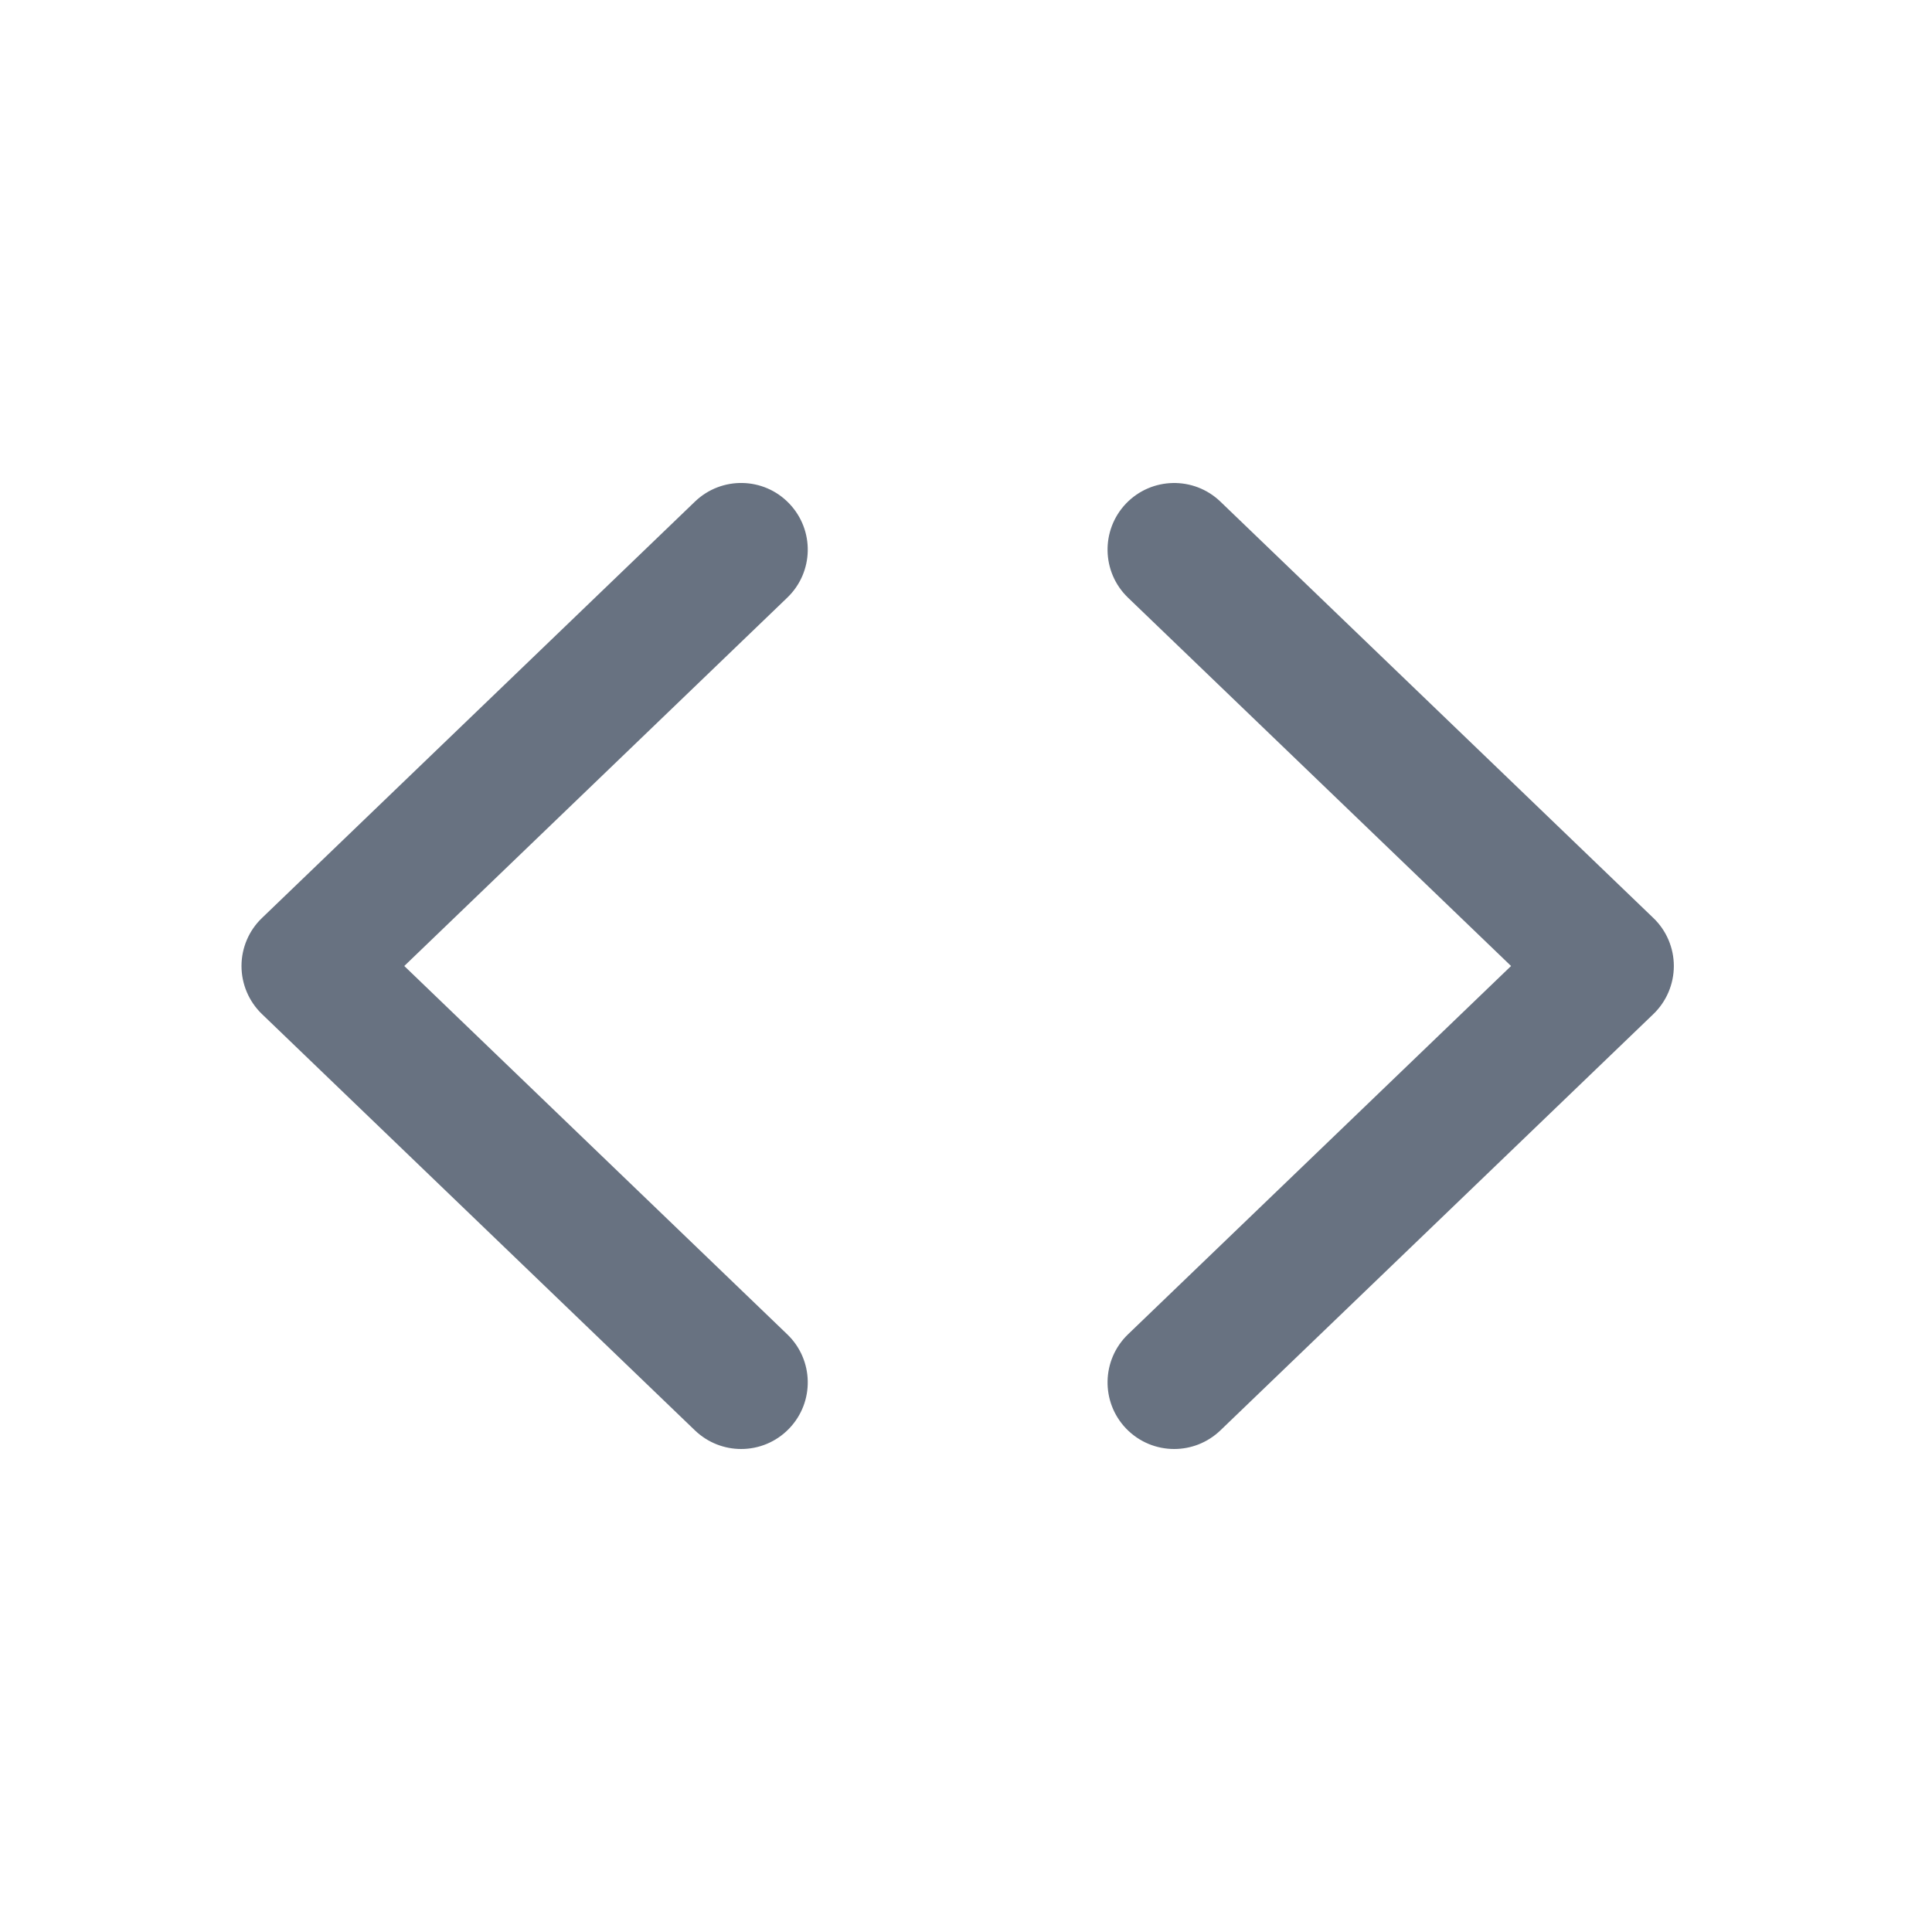
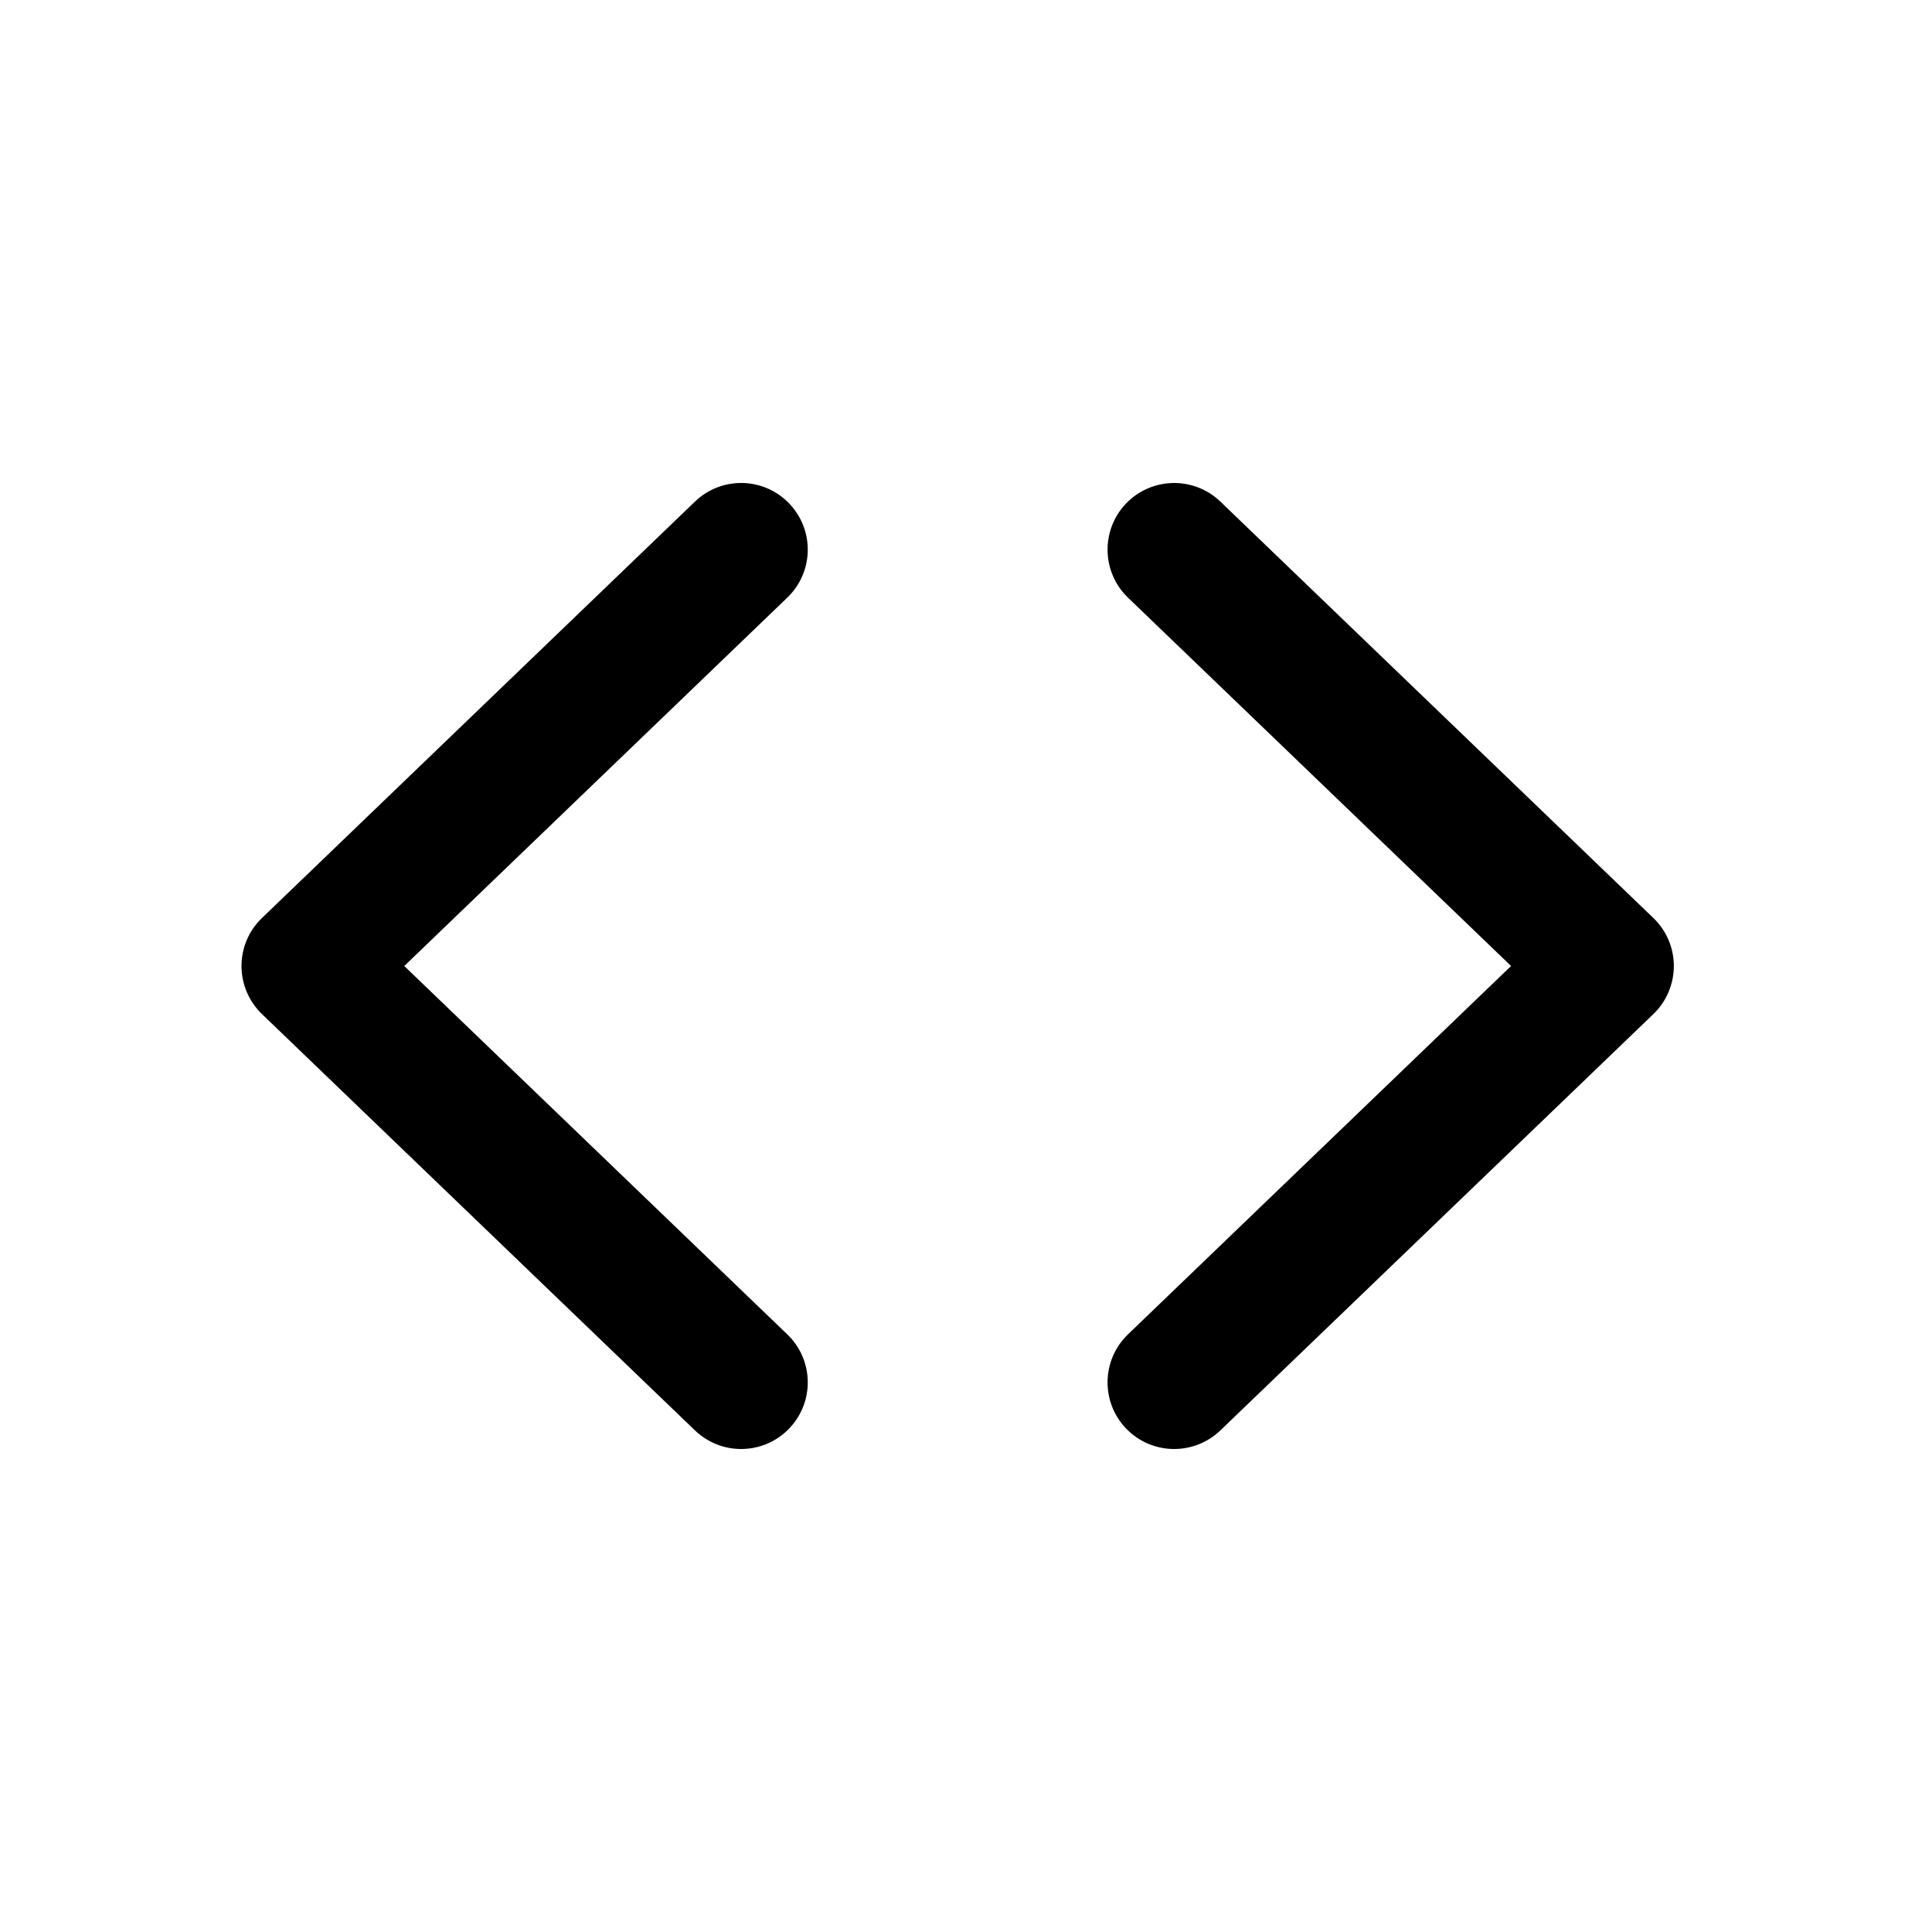
<svg xmlns="http://www.w3.org/2000/svg" width="24" height="24" viewBox="0 0 24 24">
-   <path fill="#687281" fill-rule="evenodd" d="M9.803,17.746 C10.12,17.417 10.11,16.893 9.78,16.576 L5.022,12 L9.78,7.424 C10.11,7.107 10.12,6.584 9.803,6.254 C9.487,5.924 8.963,5.914 8.633,6.231 L3.254,11.404 C3.092,11.559 3,11.775 3,12 C3,12.225 3.092,12.441 3.254,12.597 L8.633,17.769 C8.794,17.923 9,18 9.207,18 C9.424,18 9.641,17.915 9.803,17.746 M14.586,18 C14.369,18 14.152,17.915 13.989,17.746 C13.673,17.417 13.683,16.893 14.012,16.576 L18.771,12 L14.012,7.424 C13.683,7.107 13.673,6.584 13.989,6.254 C14.306,5.925 14.83,5.914 15.16,6.231 L20.539,11.404 C20.701,11.559 20.793,11.775 20.793,12 C20.793,12.225 20.701,12.441 20.539,12.597 L15.16,17.769 C14.999,17.923 14.793,18 14.586,18" />
+   <path fill-rule="evenodd" d="M9.803,17.746 C10.12,17.417 10.11,16.893 9.78,16.576 L5.022,12 L9.78,7.424 C10.11,7.107 10.12,6.584 9.803,6.254 C9.487,5.924 8.963,5.914 8.633,6.231 L3.254,11.404 C3.092,11.559 3,11.775 3,12 C3,12.225 3.092,12.441 3.254,12.597 L8.633,17.769 C8.794,17.923 9,18 9.207,18 C9.424,18 9.641,17.915 9.803,17.746 M14.586,18 C14.369,18 14.152,17.915 13.989,17.746 C13.673,17.417 13.683,16.893 14.012,16.576 L18.771,12 L14.012,7.424 C13.683,7.107 13.673,6.584 13.989,6.254 C14.306,5.925 14.83,5.914 15.16,6.231 L20.539,11.404 C20.701,11.559 20.793,11.775 20.793,12 C20.793,12.225 20.701,12.441 20.539,12.597 L15.16,17.769 C14.999,17.923 14.793,18 14.586,18" />
</svg>
